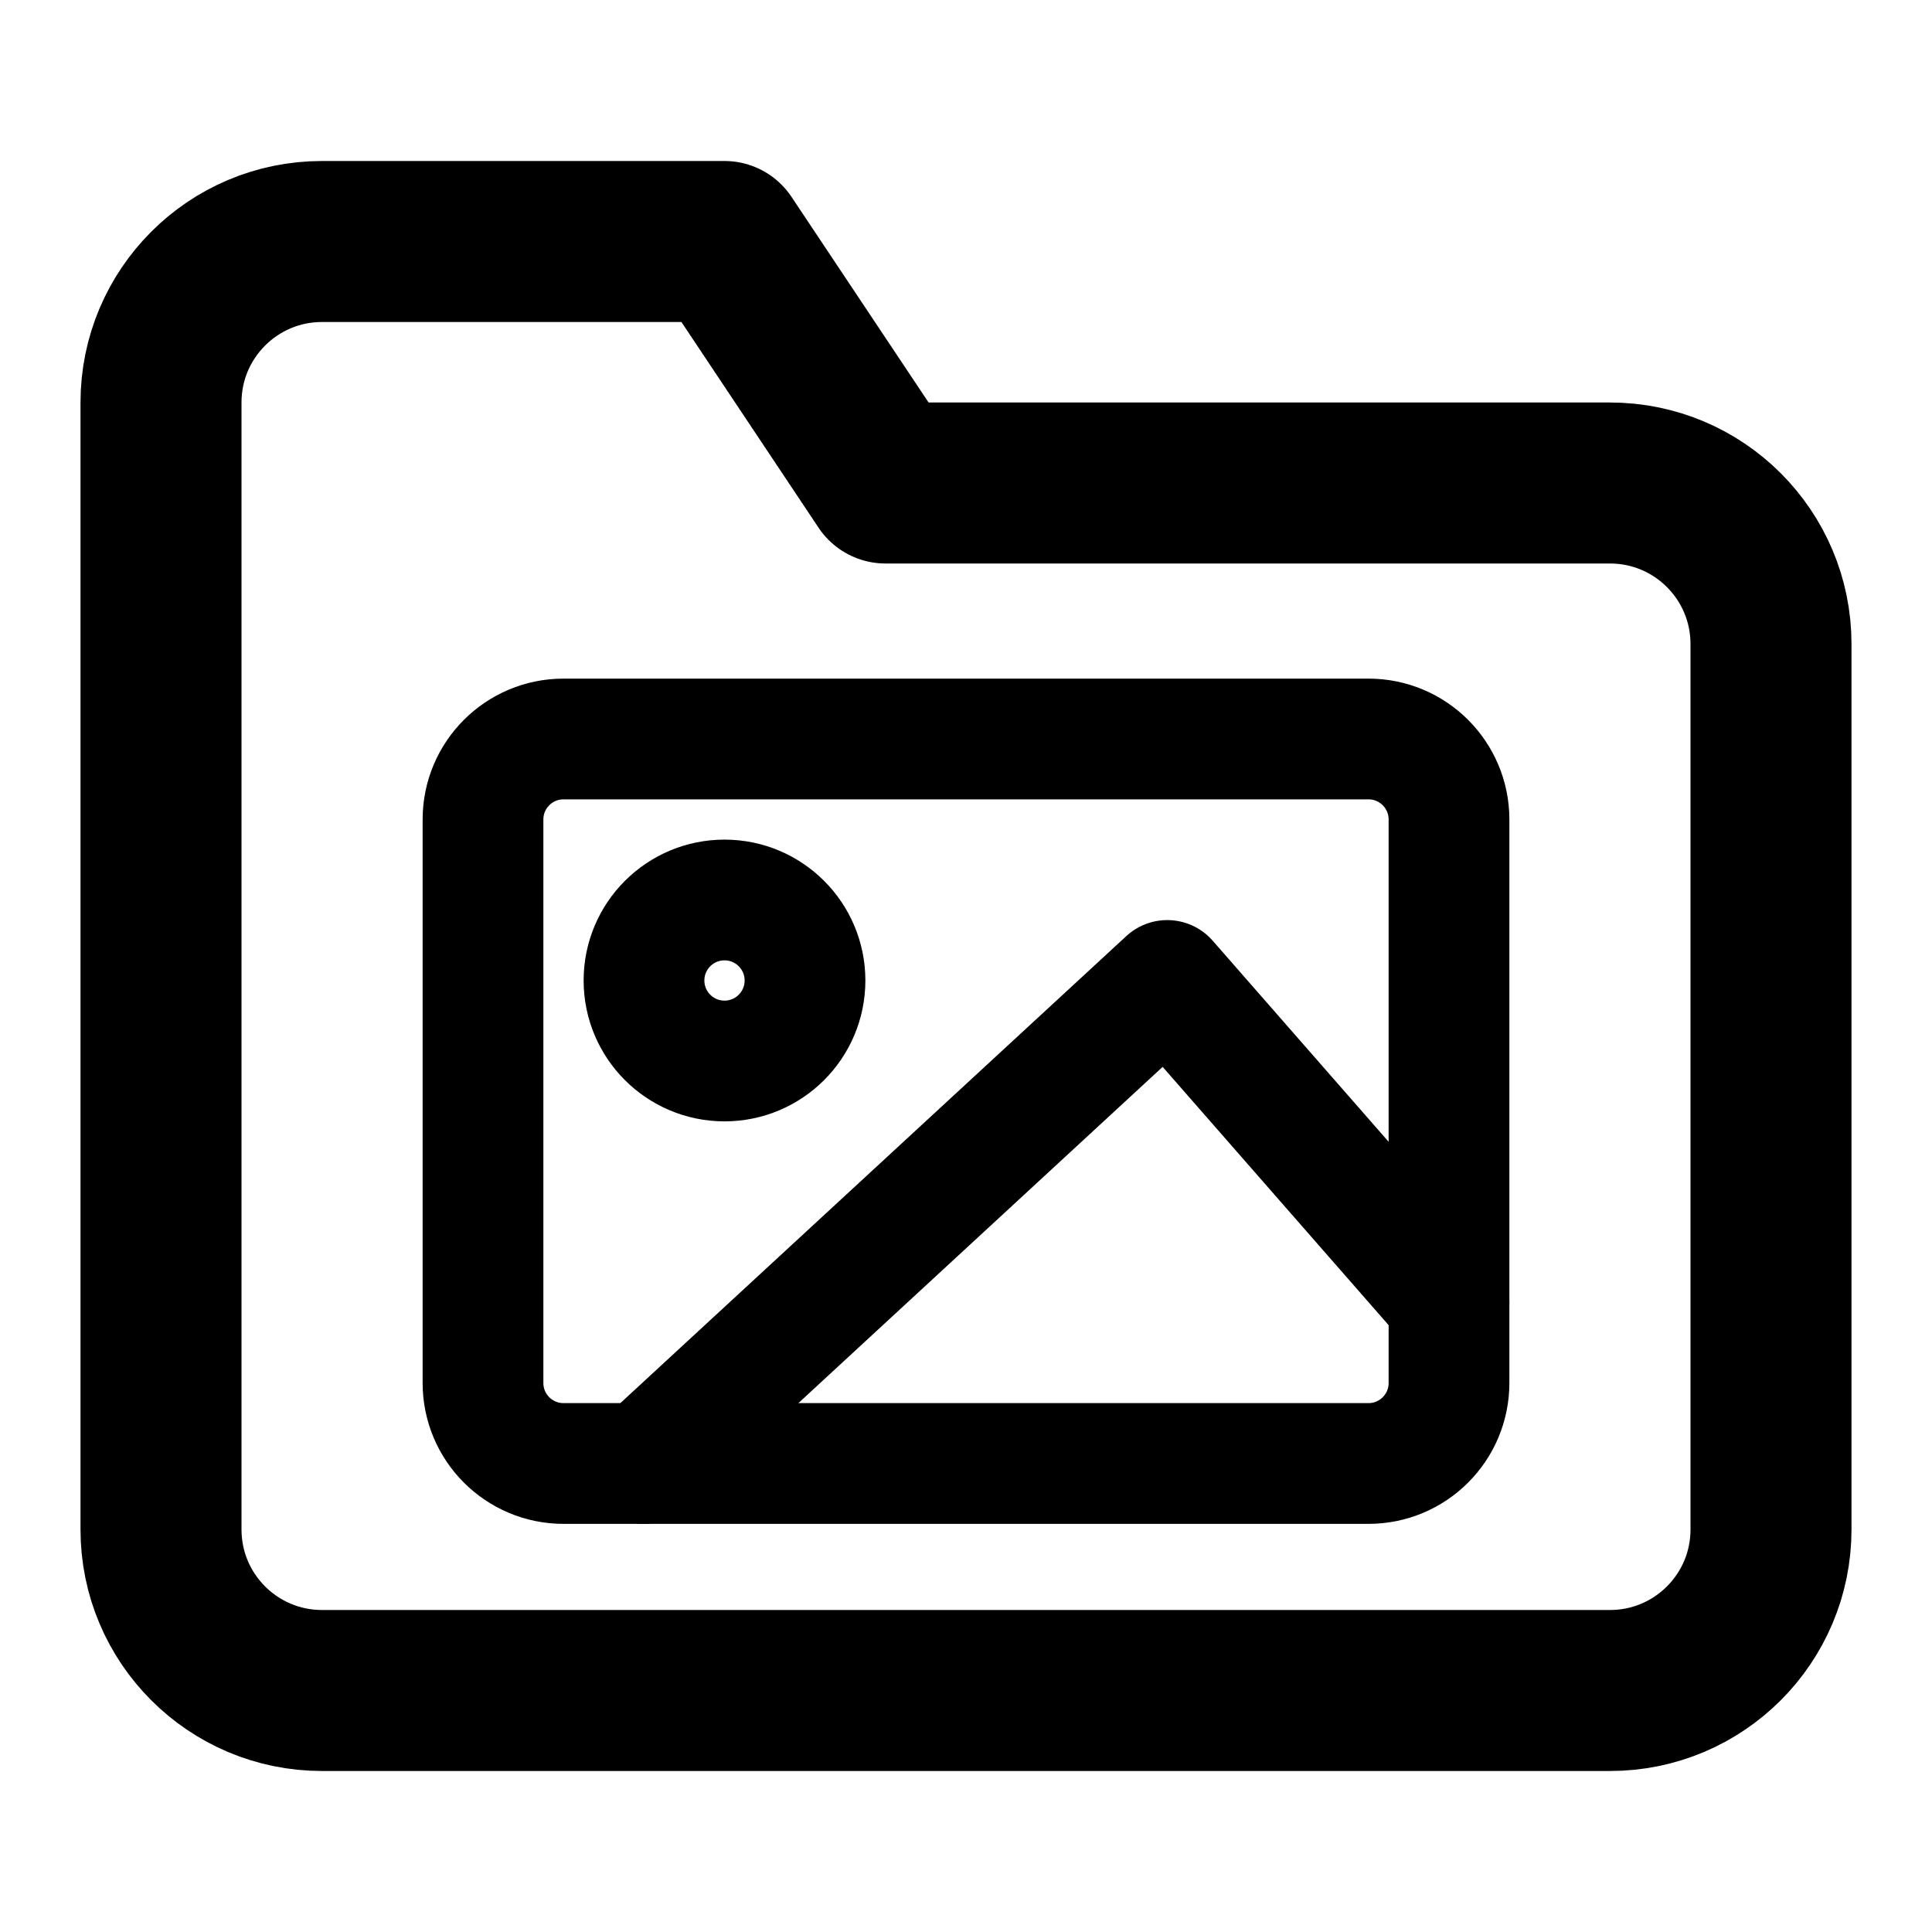
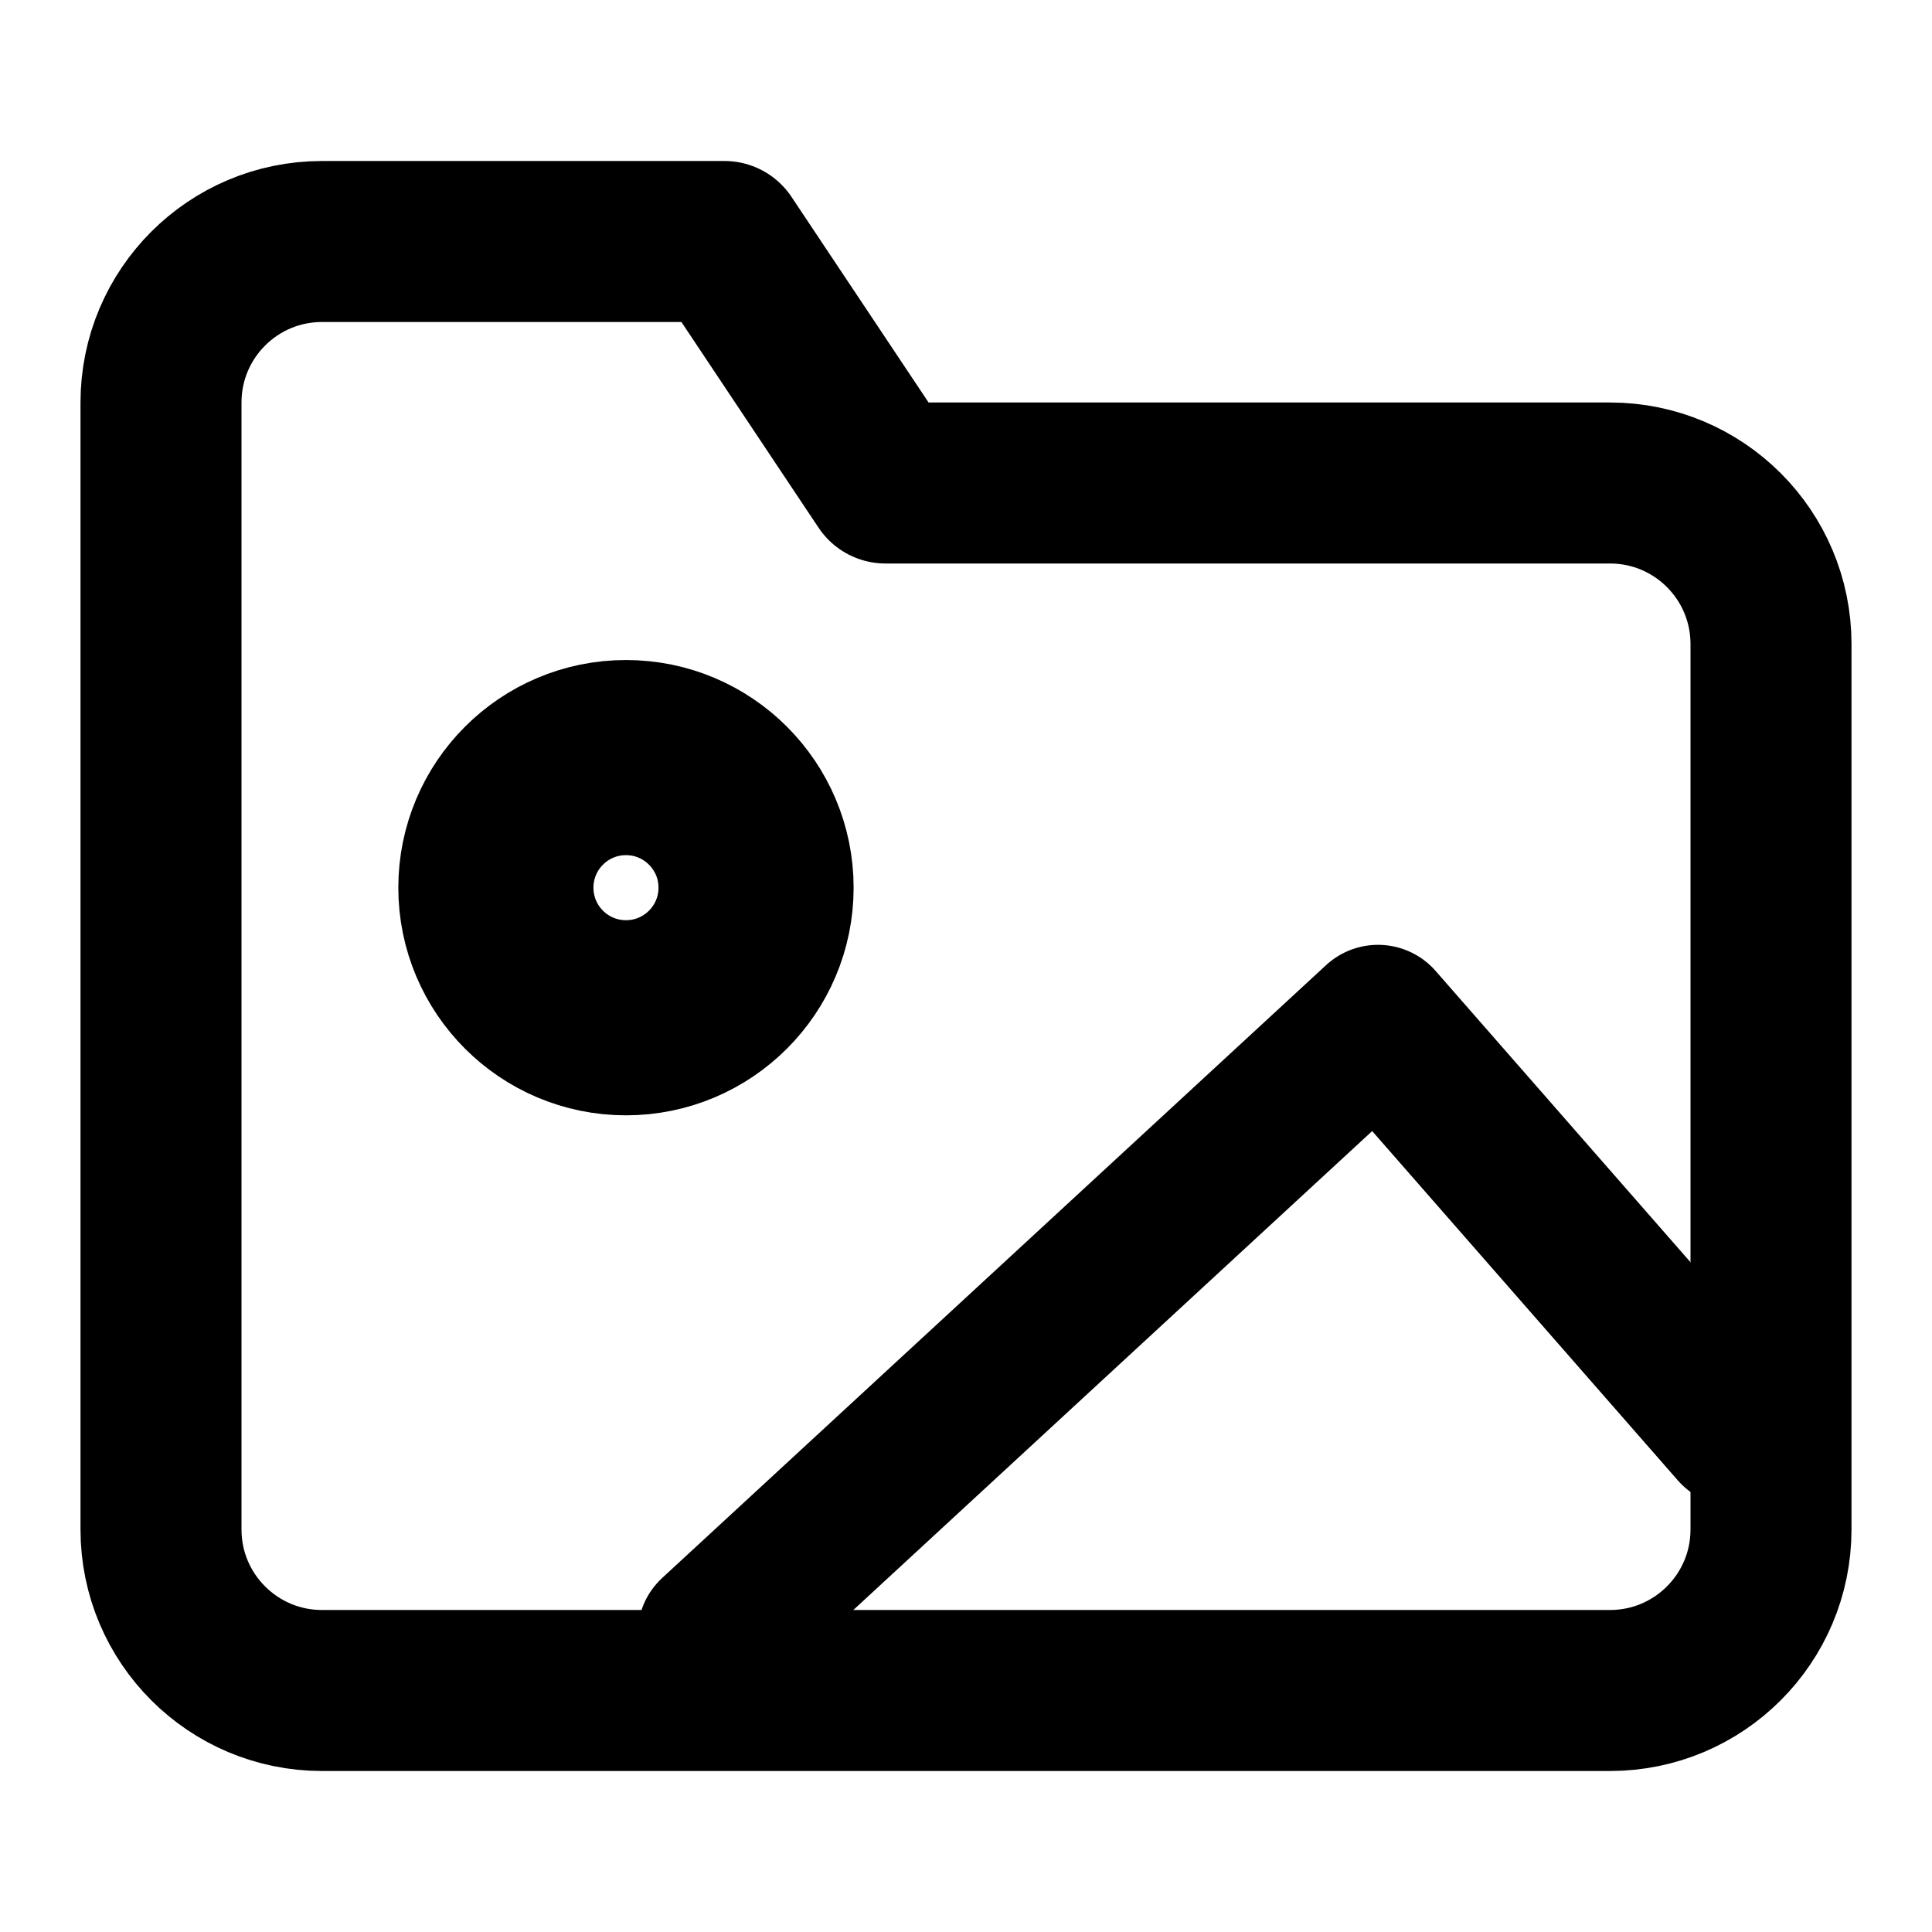
<svg xmlns="http://www.w3.org/2000/svg" width="18" height="18" viewBox="0 0 24 24" fill="none" stroke="currentColor" stroke-width="2" stroke-linecap="round" stroke-linejoin="round" version="1.1" id="svg1">
  <defs id="defs1" />
  <path d="M22 19a2 2 0 0 1-2 2H4a2 2 0 0 1-2-2V5a2 2 0 0 1 2-2h5l2 3h9a2 2 0 0 1 2 2z" id="path1" />
-   <rect x="6" y="9.18" width="12" height="9" rx="1" ry="1" stroke-width="1.5" id="rect1" />
-   <circle cx="9" cy="12.18" r="1" stroke-width="1.5" id="circle1" />
-   <polyline points="18 18 14.5 14 8 20" stroke-width="1.5" id="polyline1" transform="translate(0,-1.820359)" />
+   <circle cx="7.776" cy="11.027" stroke-width="2.424" id="circle1" r="1.616" />
+   <polyline points="18 18 14.5 14 8 20" stroke-width="1.5" id="polyline1" transform="matrix(1.26868,0,0,1.26868,-1.277615,-5.072976)" />
</svg>
